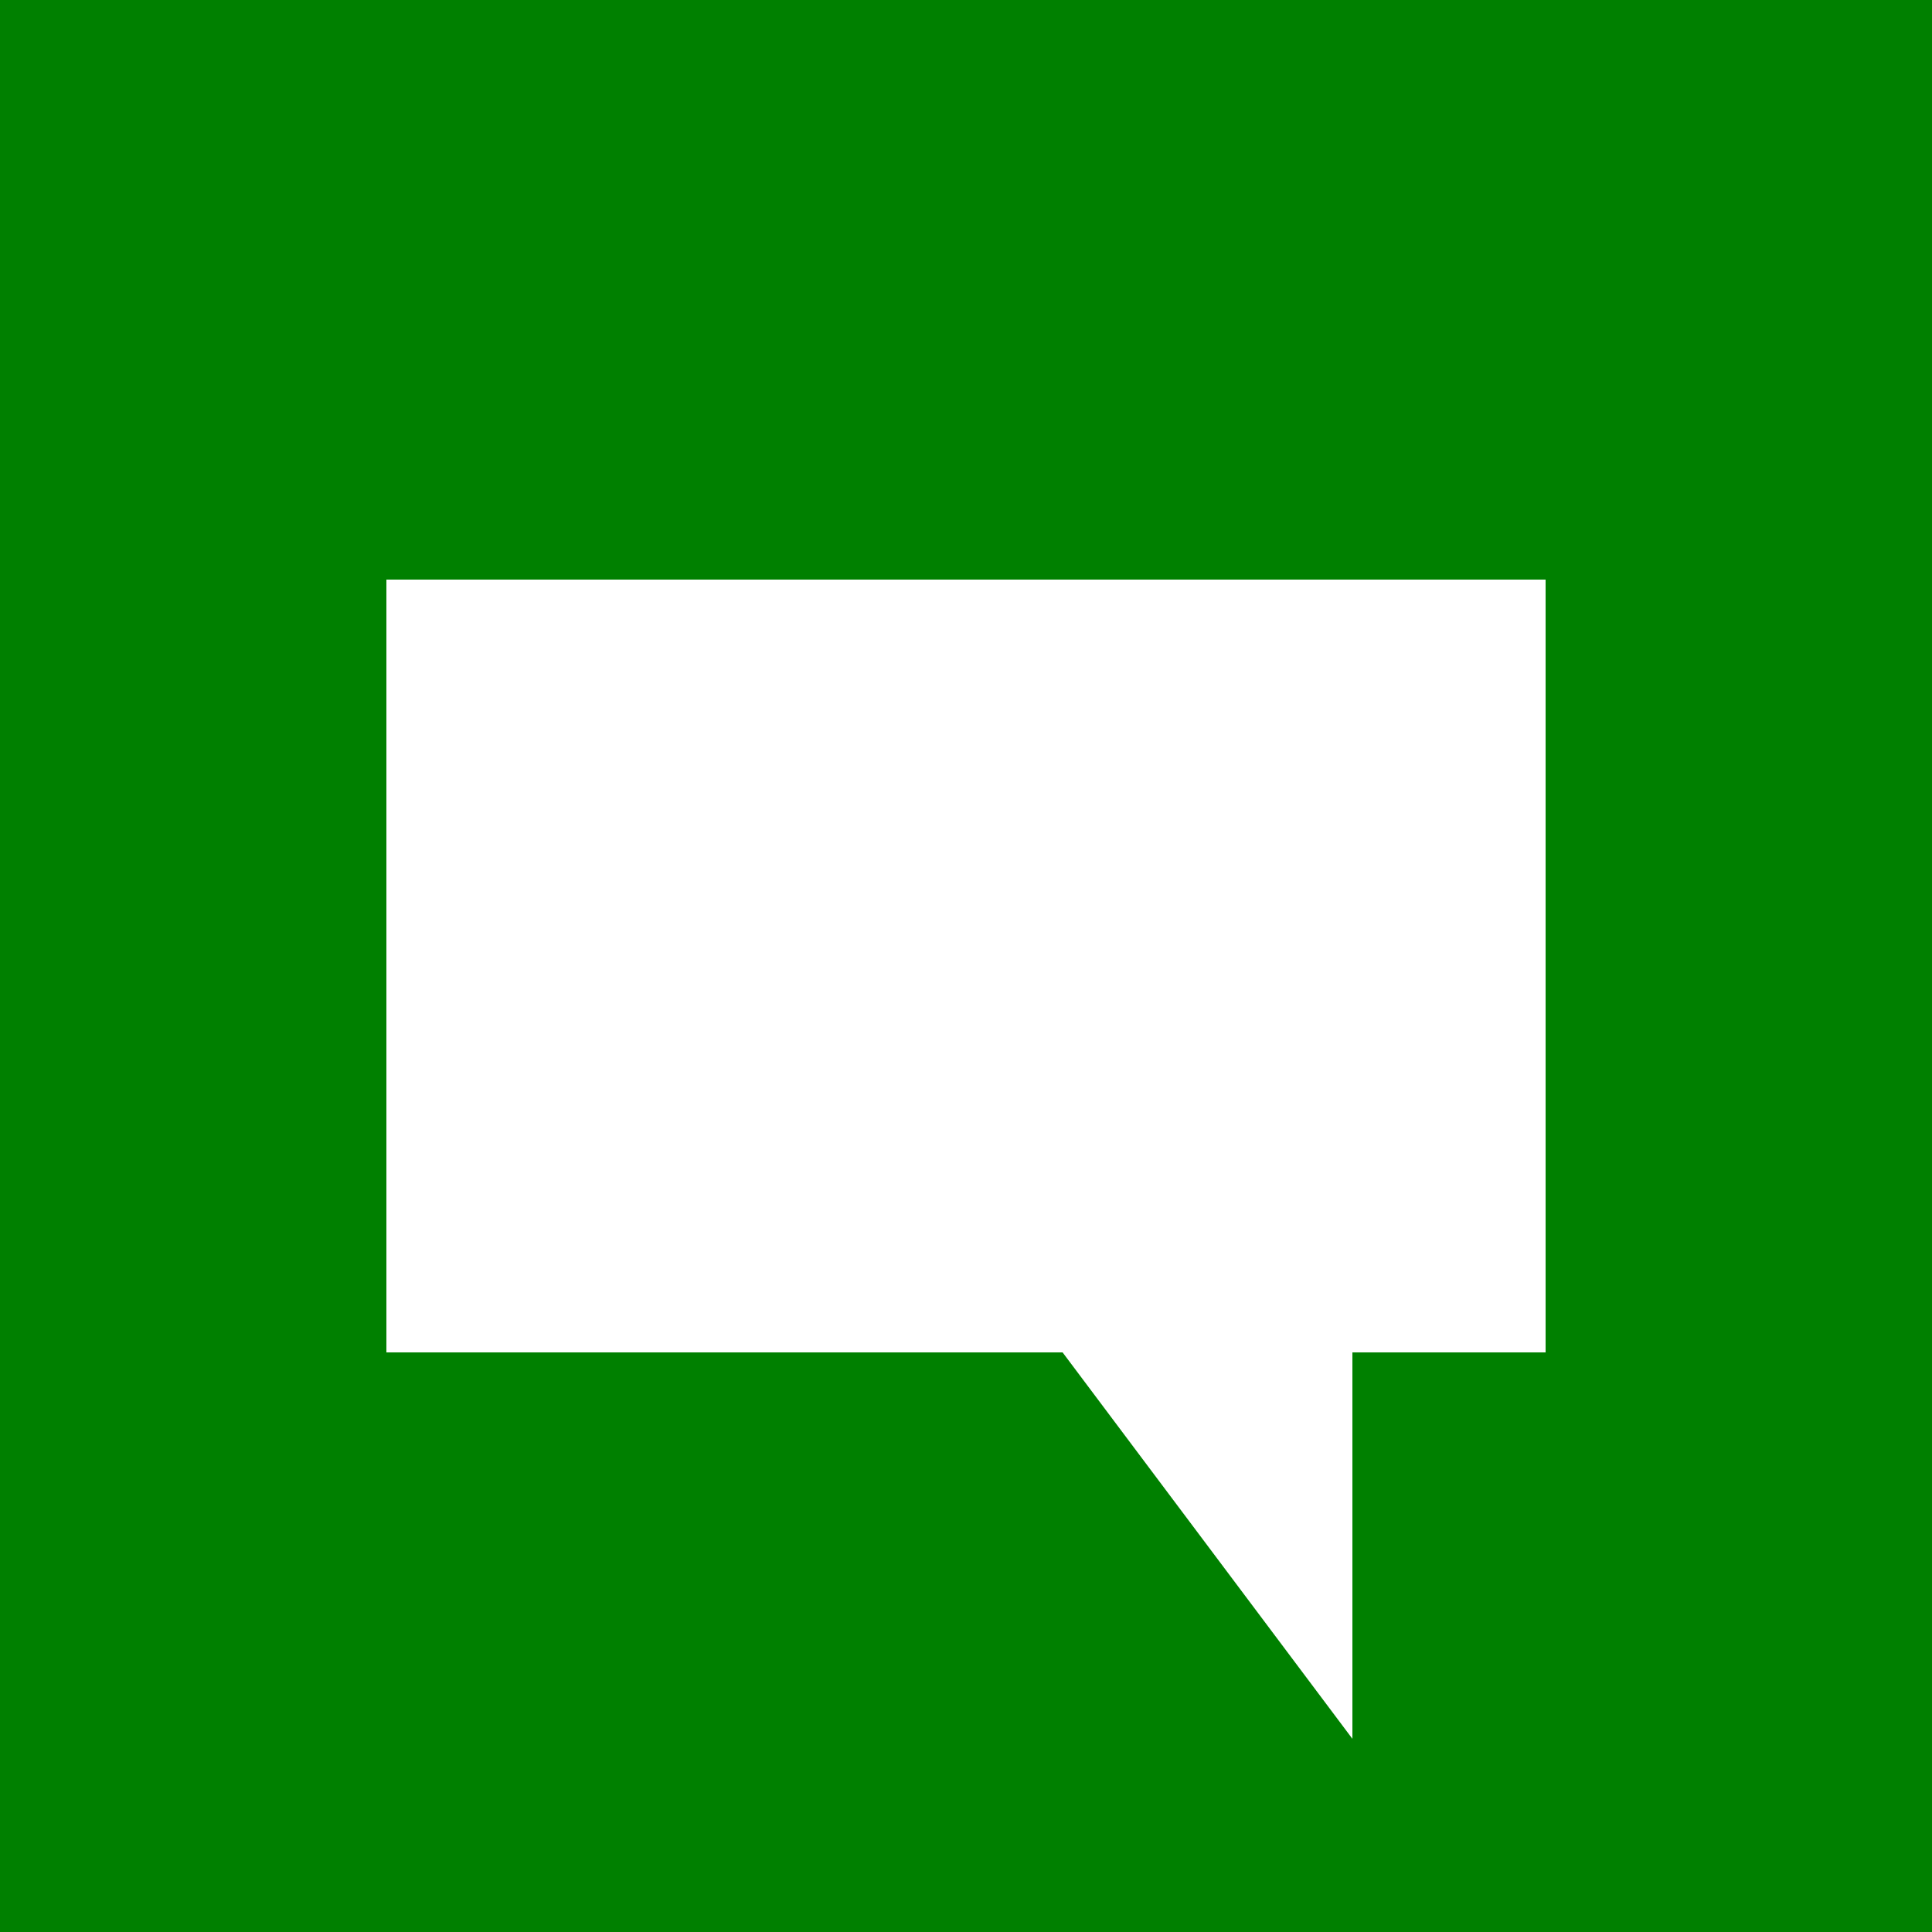
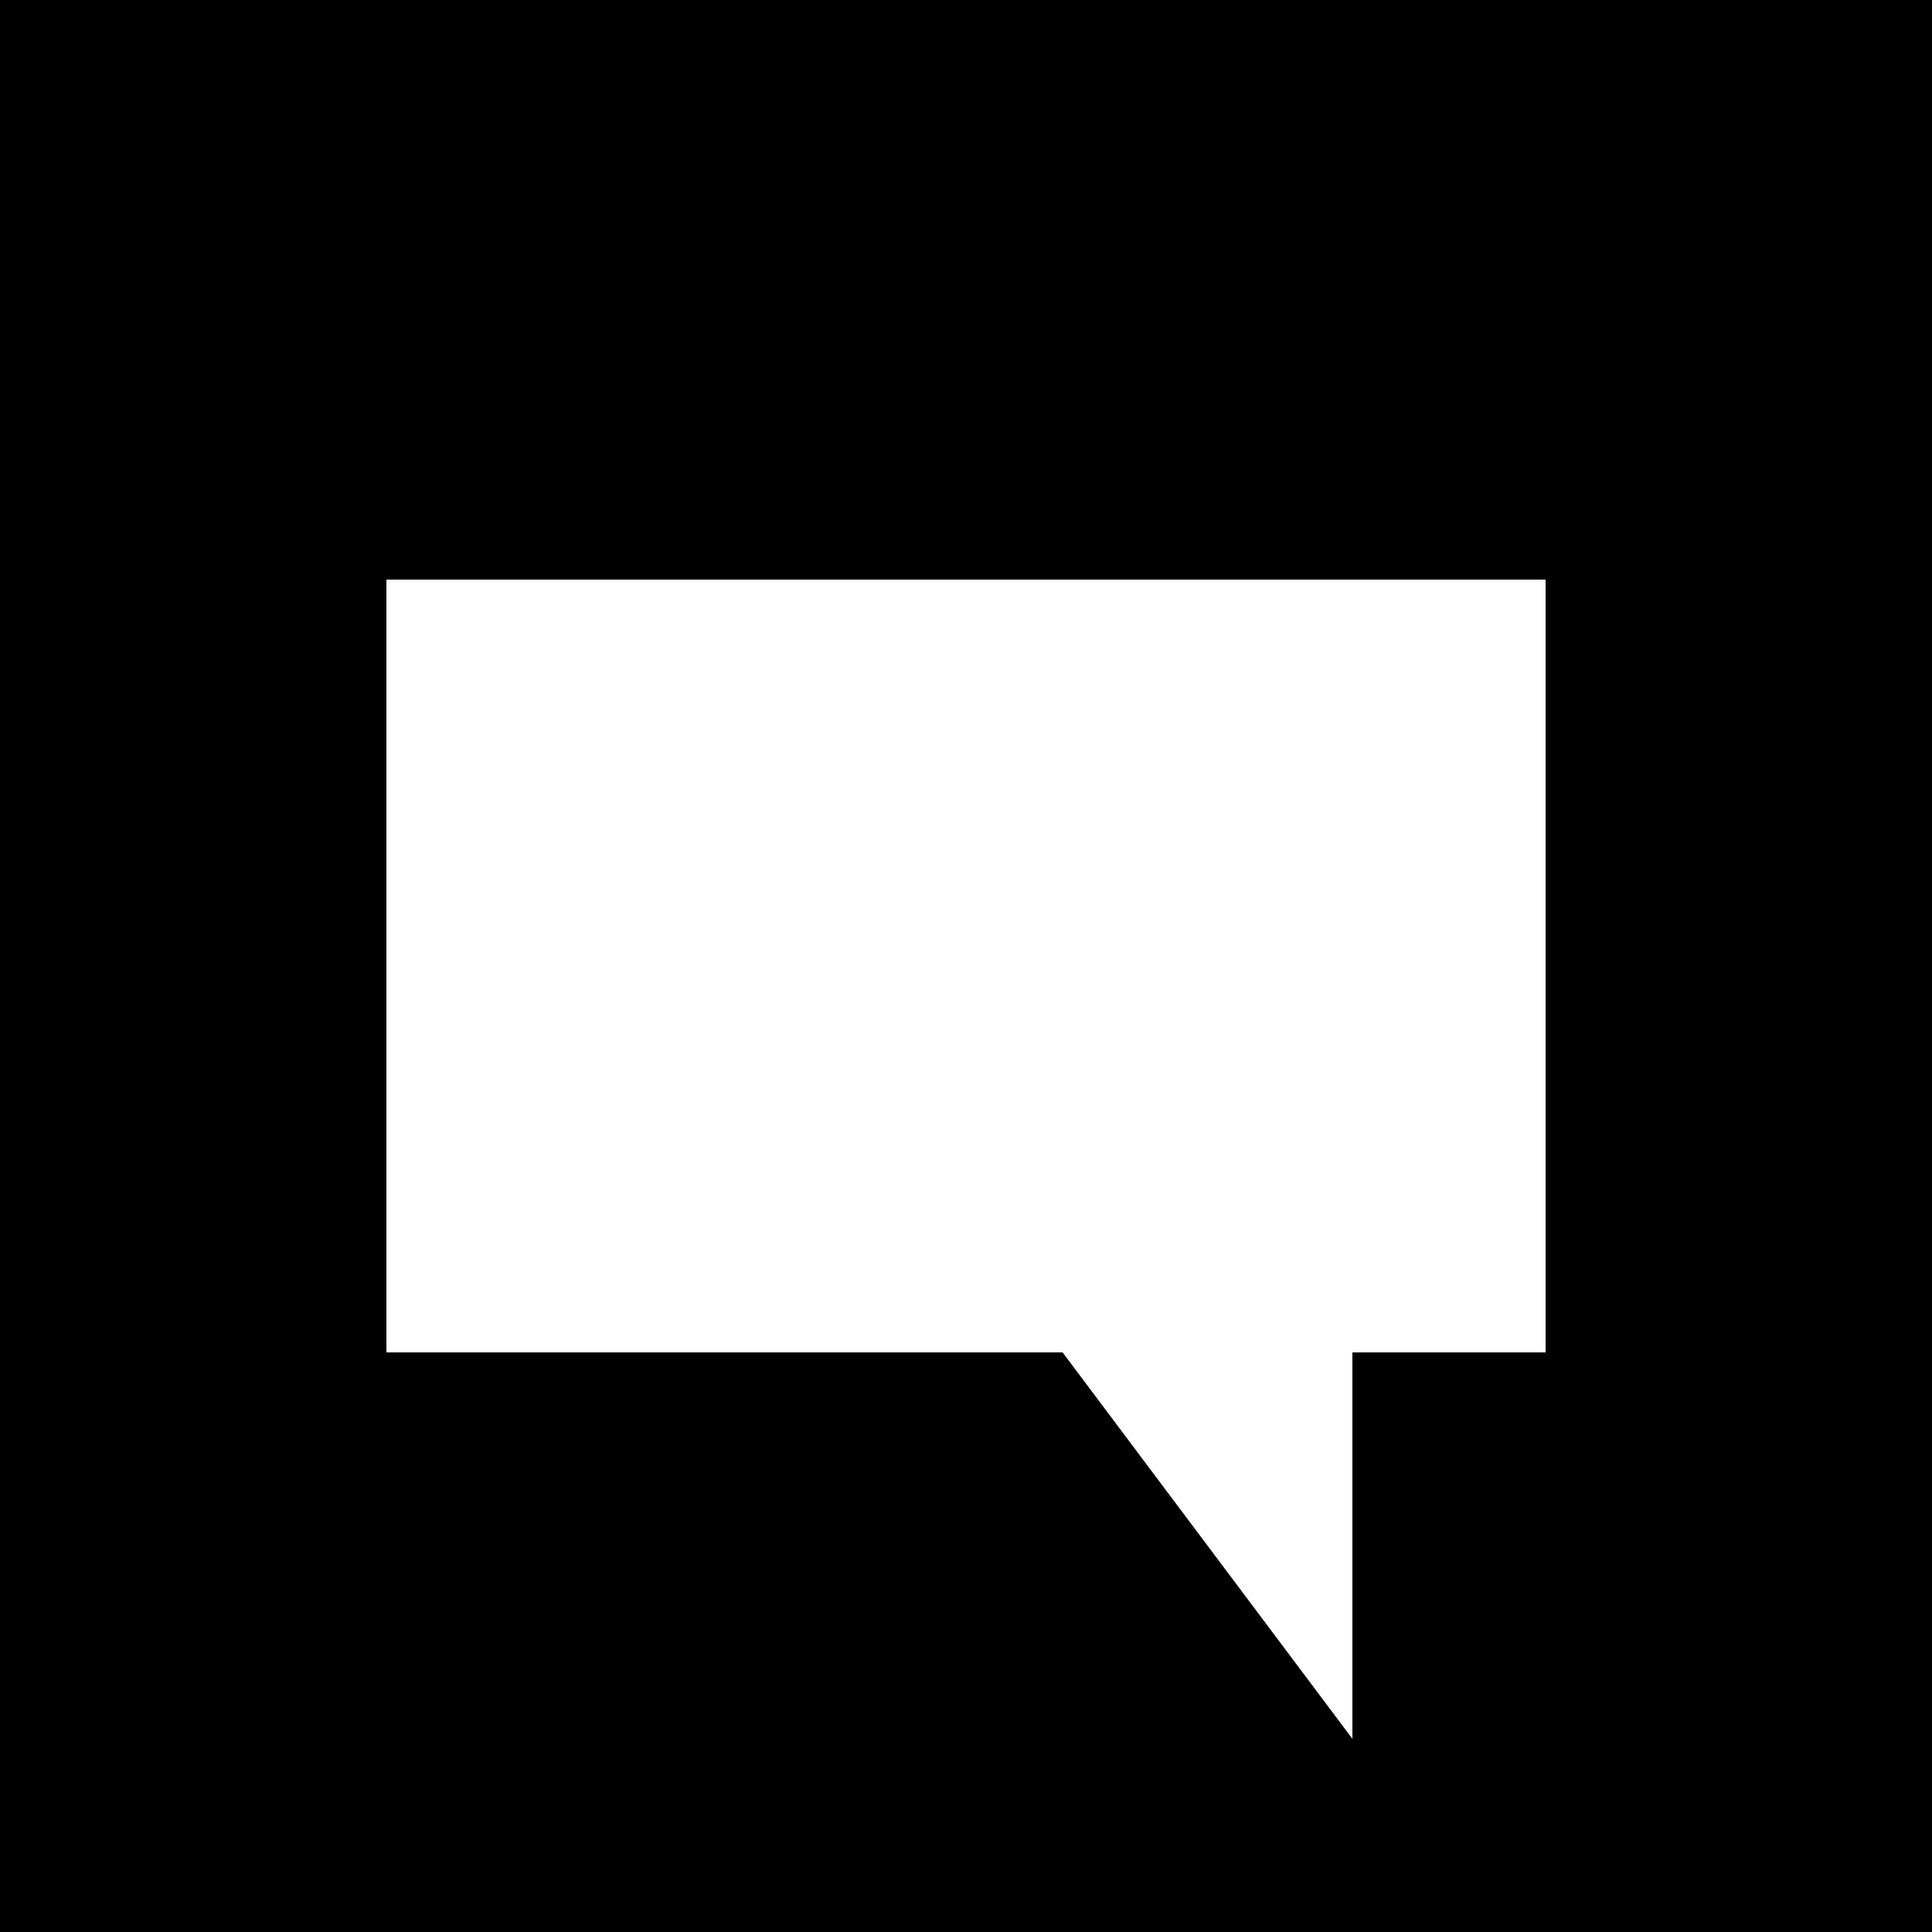
<svg xmlns="http://www.w3.org/2000/svg" viewBox="0 0 10 10">
-   <rect width="10" height="10" fill="green" />
+   <rect width="10" height="10" />
  <rect width="6" height="4" x="2" y="3" fill="white" />
  <polygon points="4,5 7,9 7,5" fill="white" />
</svg>
